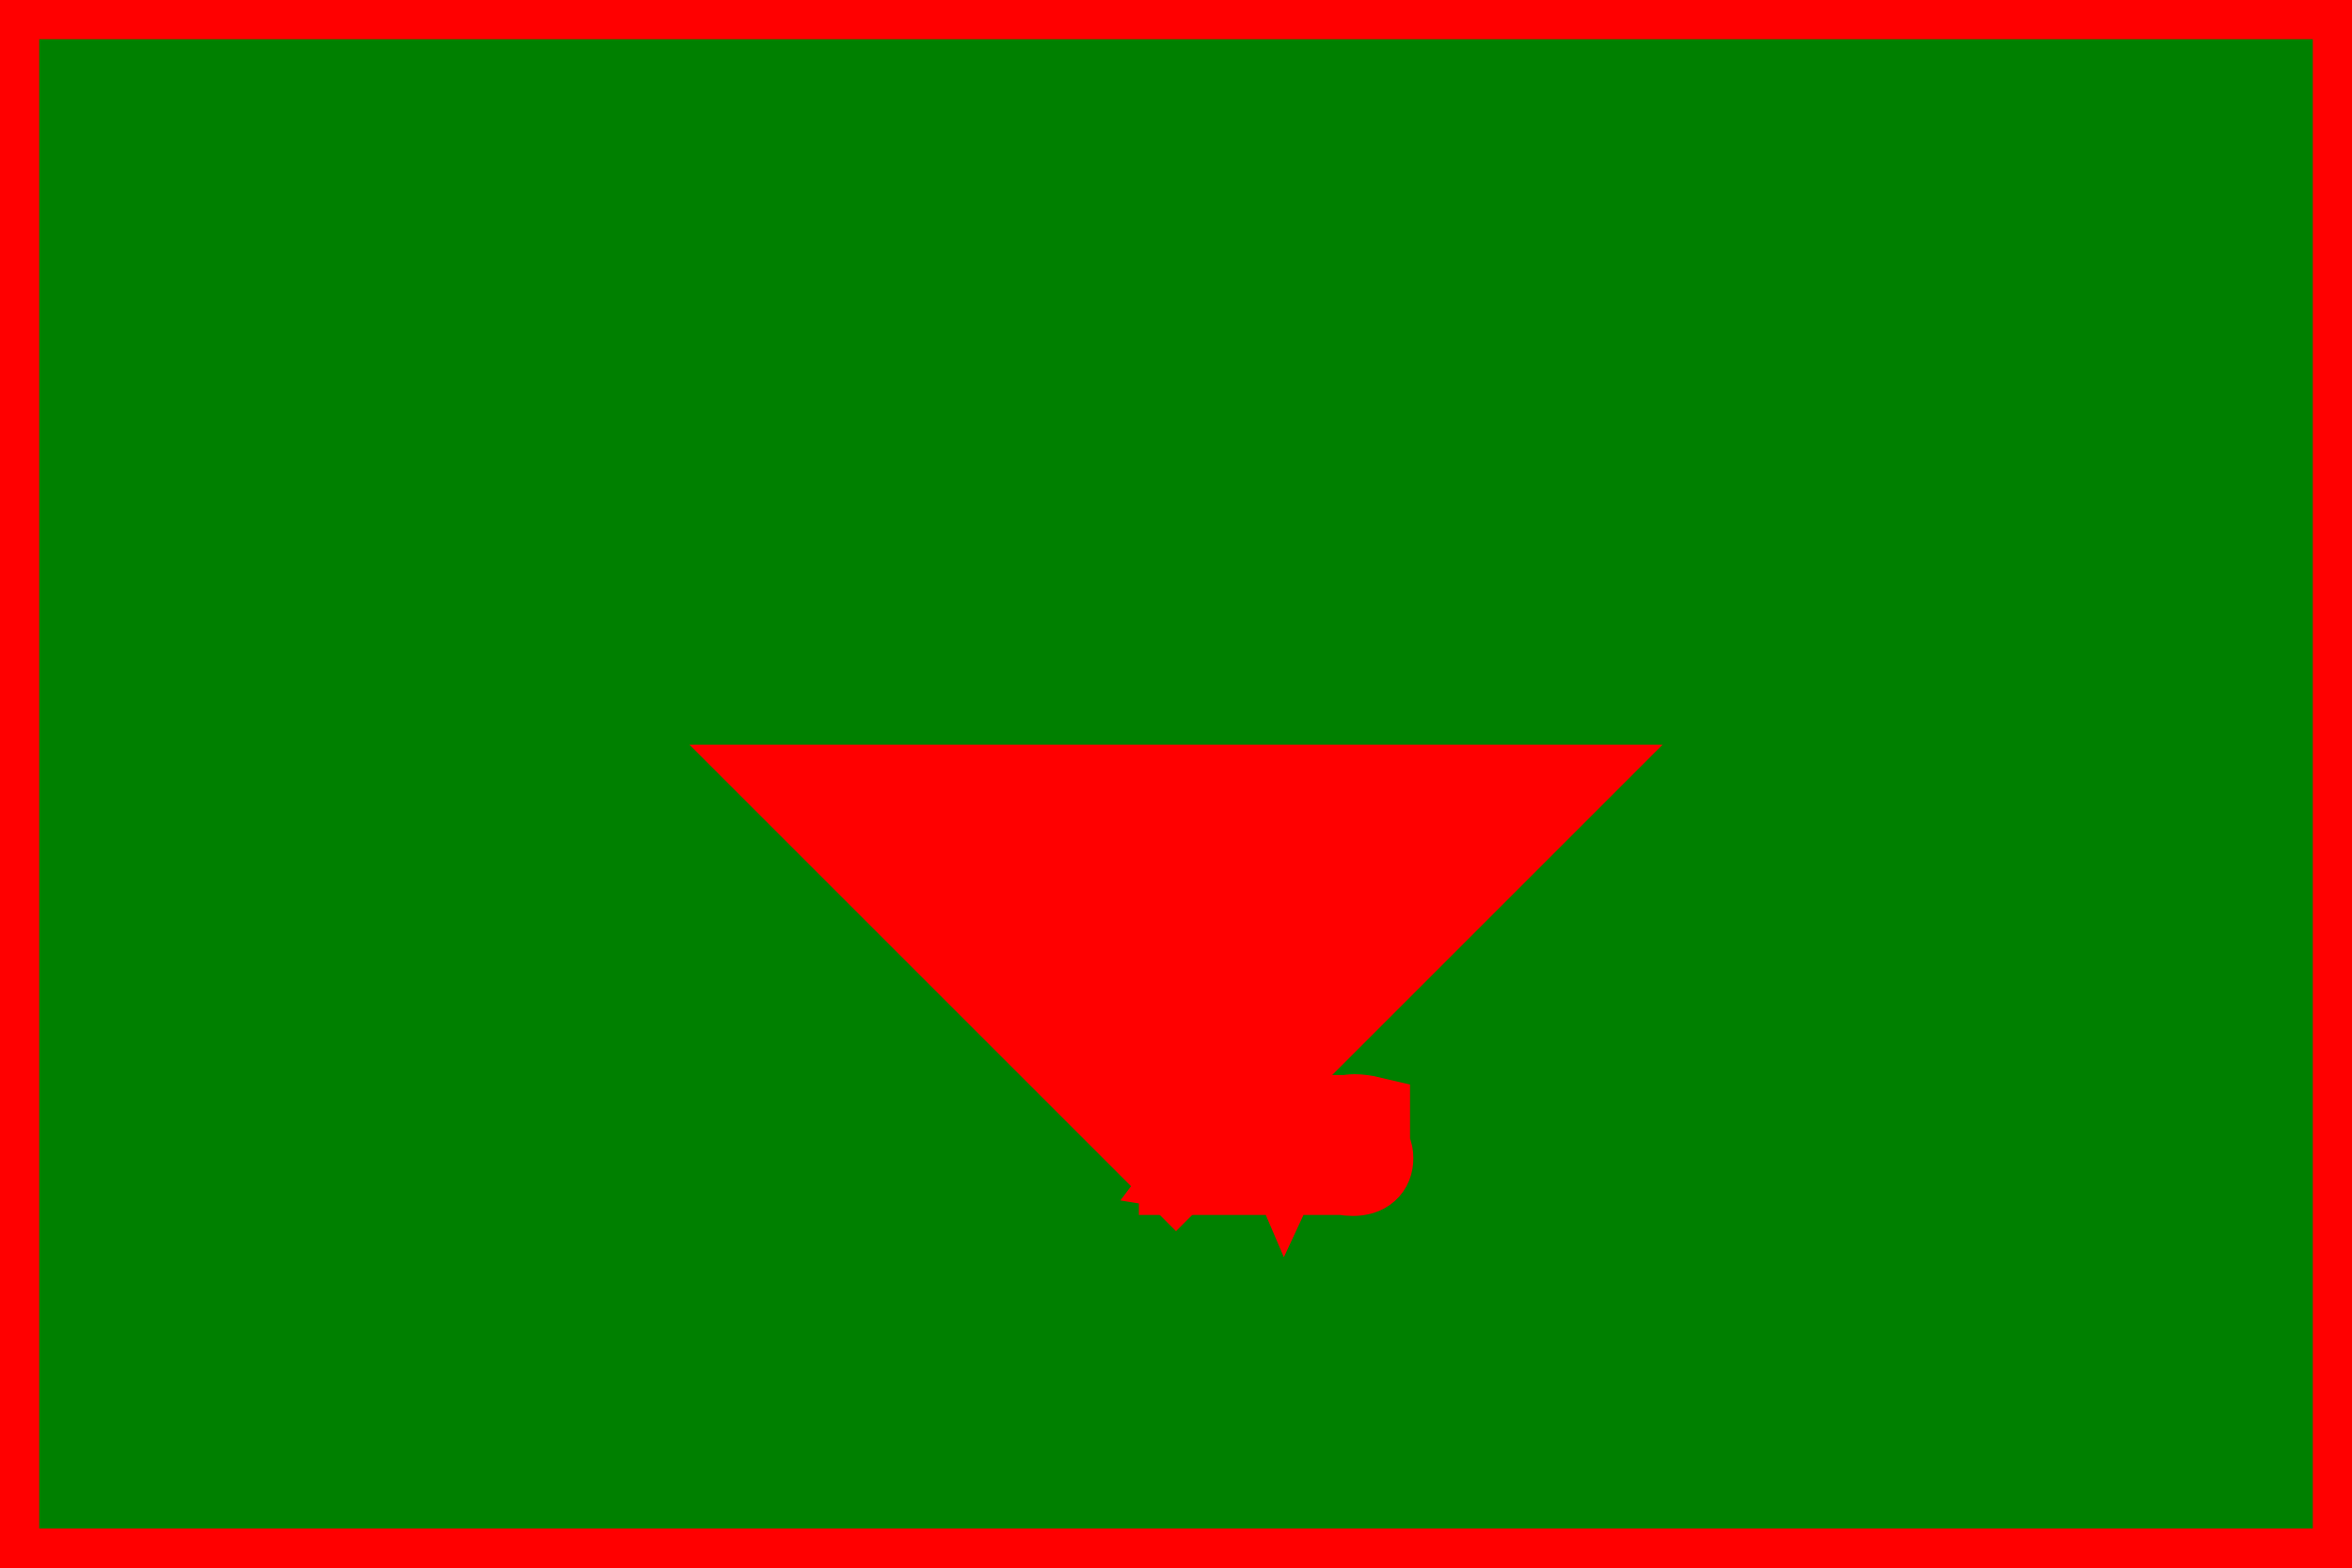
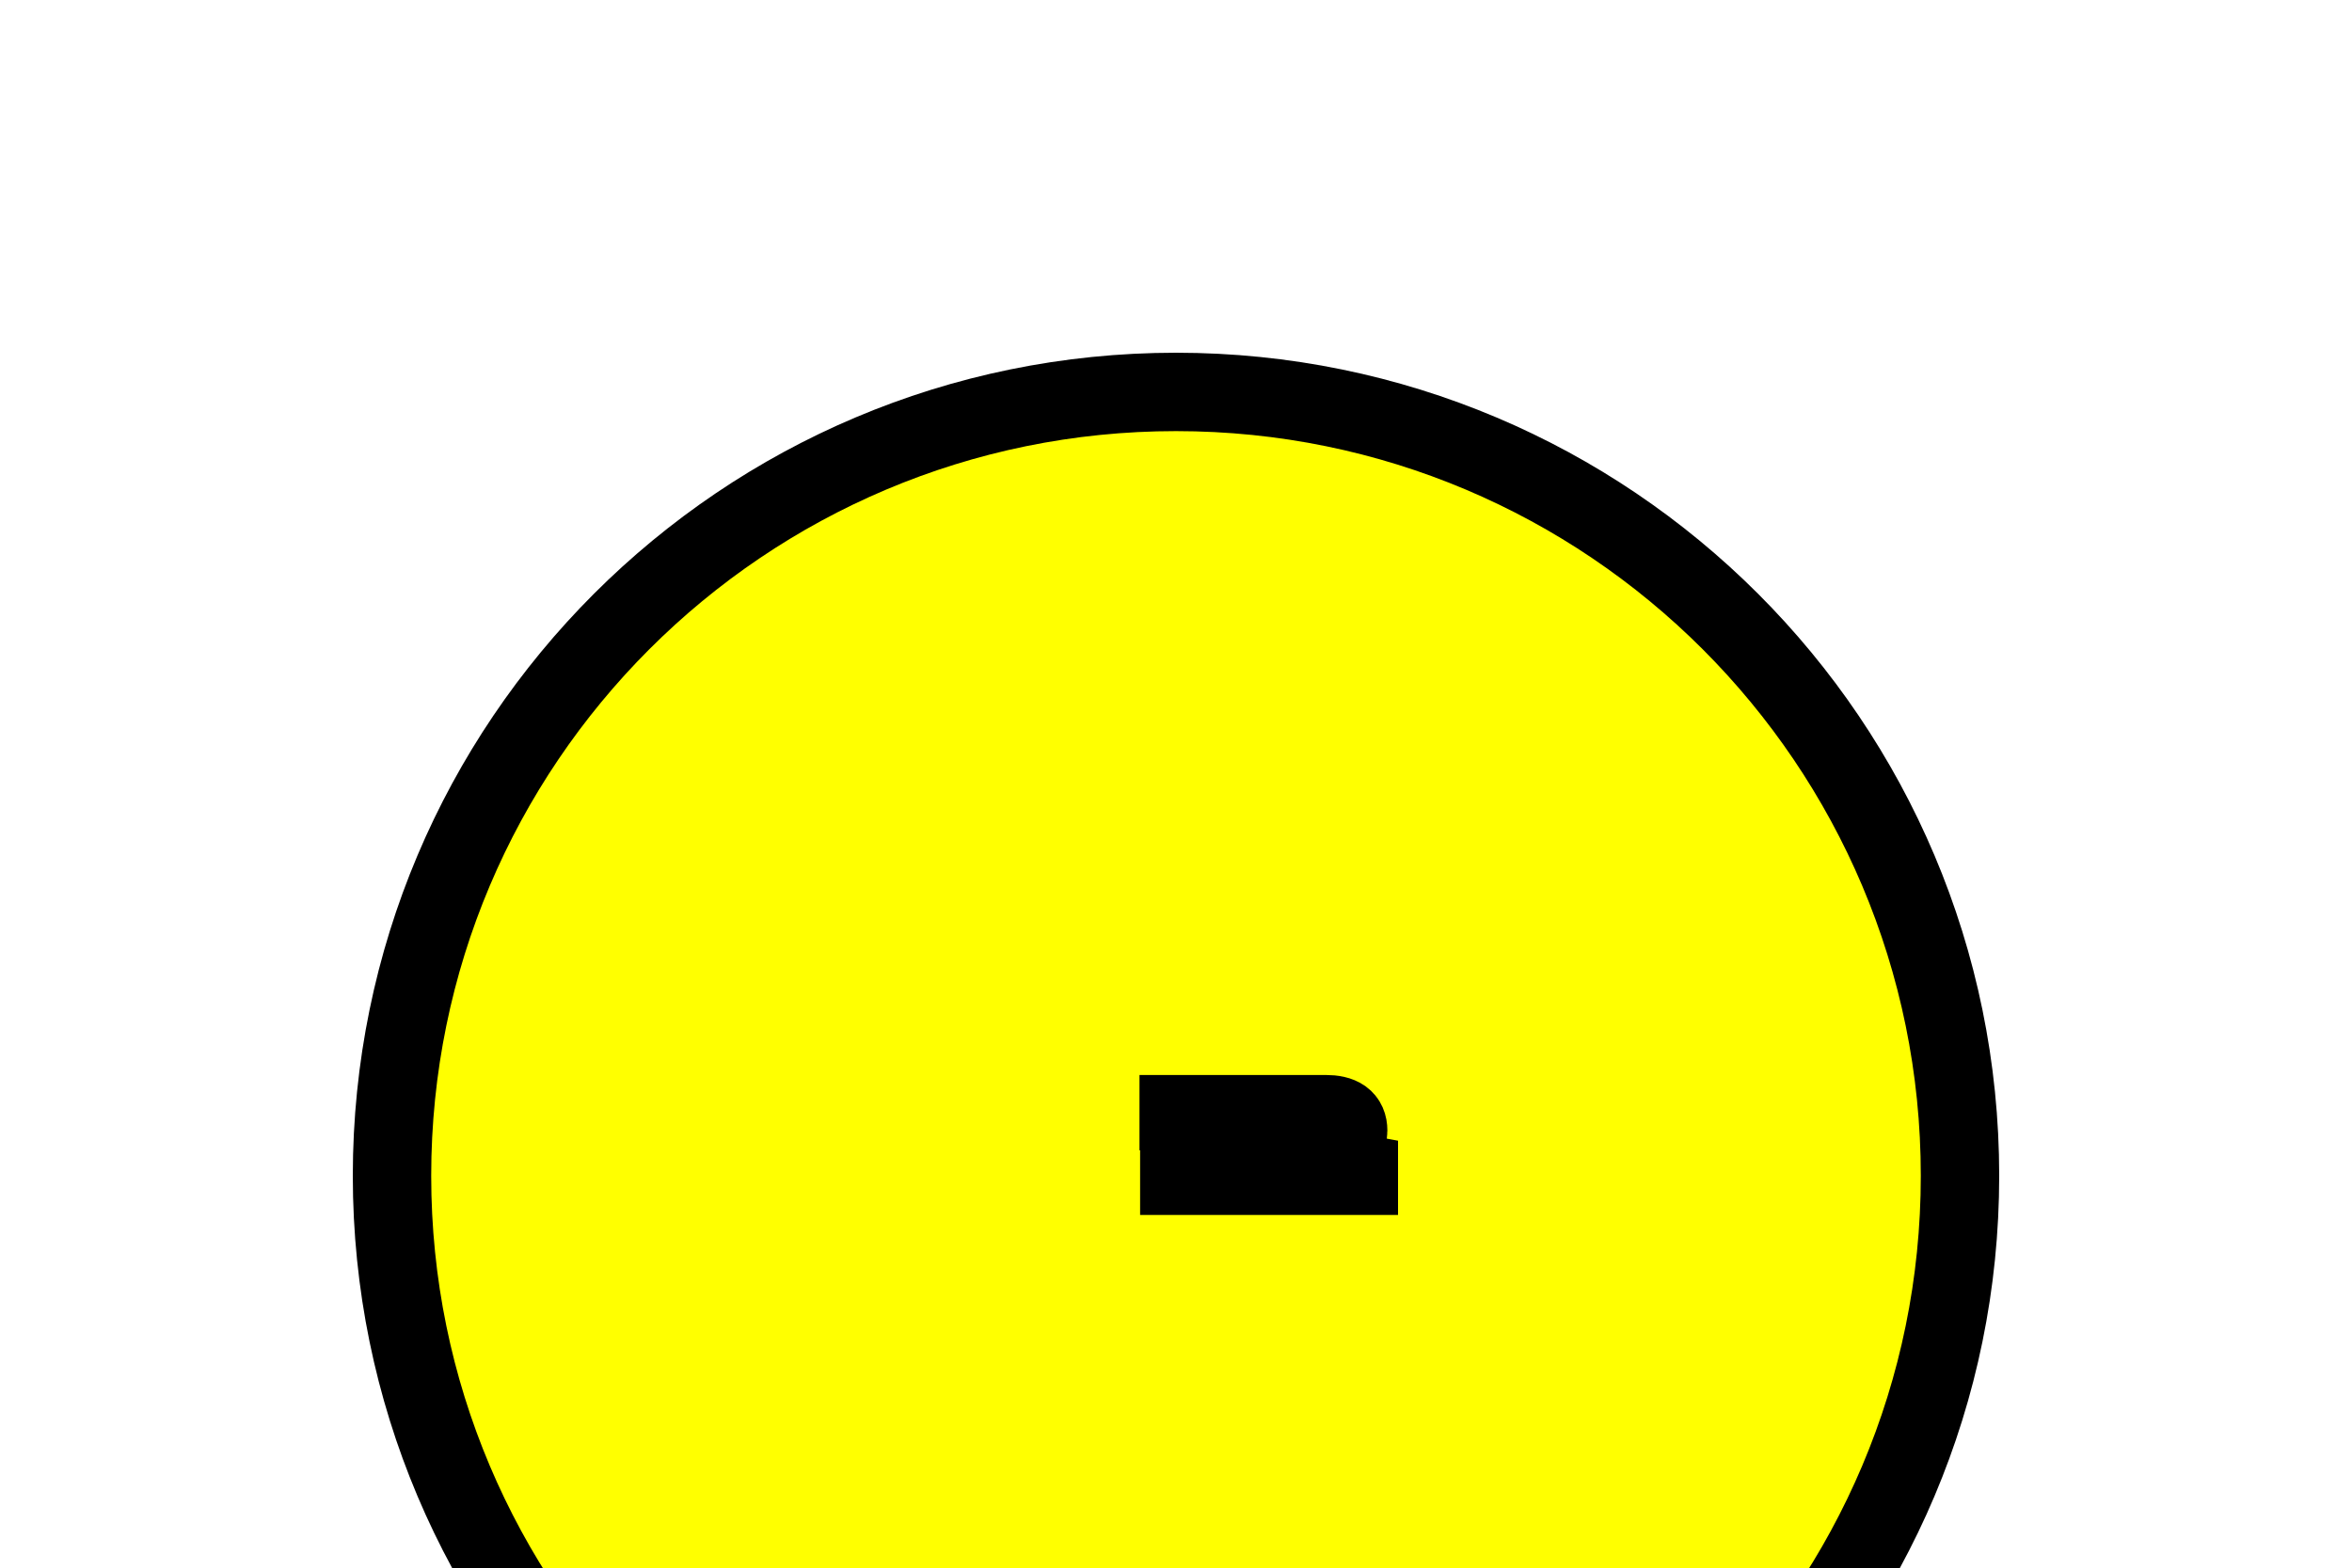
<svg xmlns="http://www.w3.org/2000/svg" width="300" height="200" version="1.1">
-   <rect x="0" y="0" width="300" height="200" fill="green " stroke="red" stroke-width="10" />
-   <polygon points="100,100 200,100 150,150" fill="red" stroke="red" stroke-width="10" />
-   <text x="150" y="150" fill="red" stroke="red" stroke-width="10">XMS</text>
+   <circle cx="150" cy="150" r="100" fill="yellow" stroke="black" stroke-width="10" />
+   <text x="150" y="150" fill="black" stroke="black" stroke-width="10">RER</text>
</svg>
